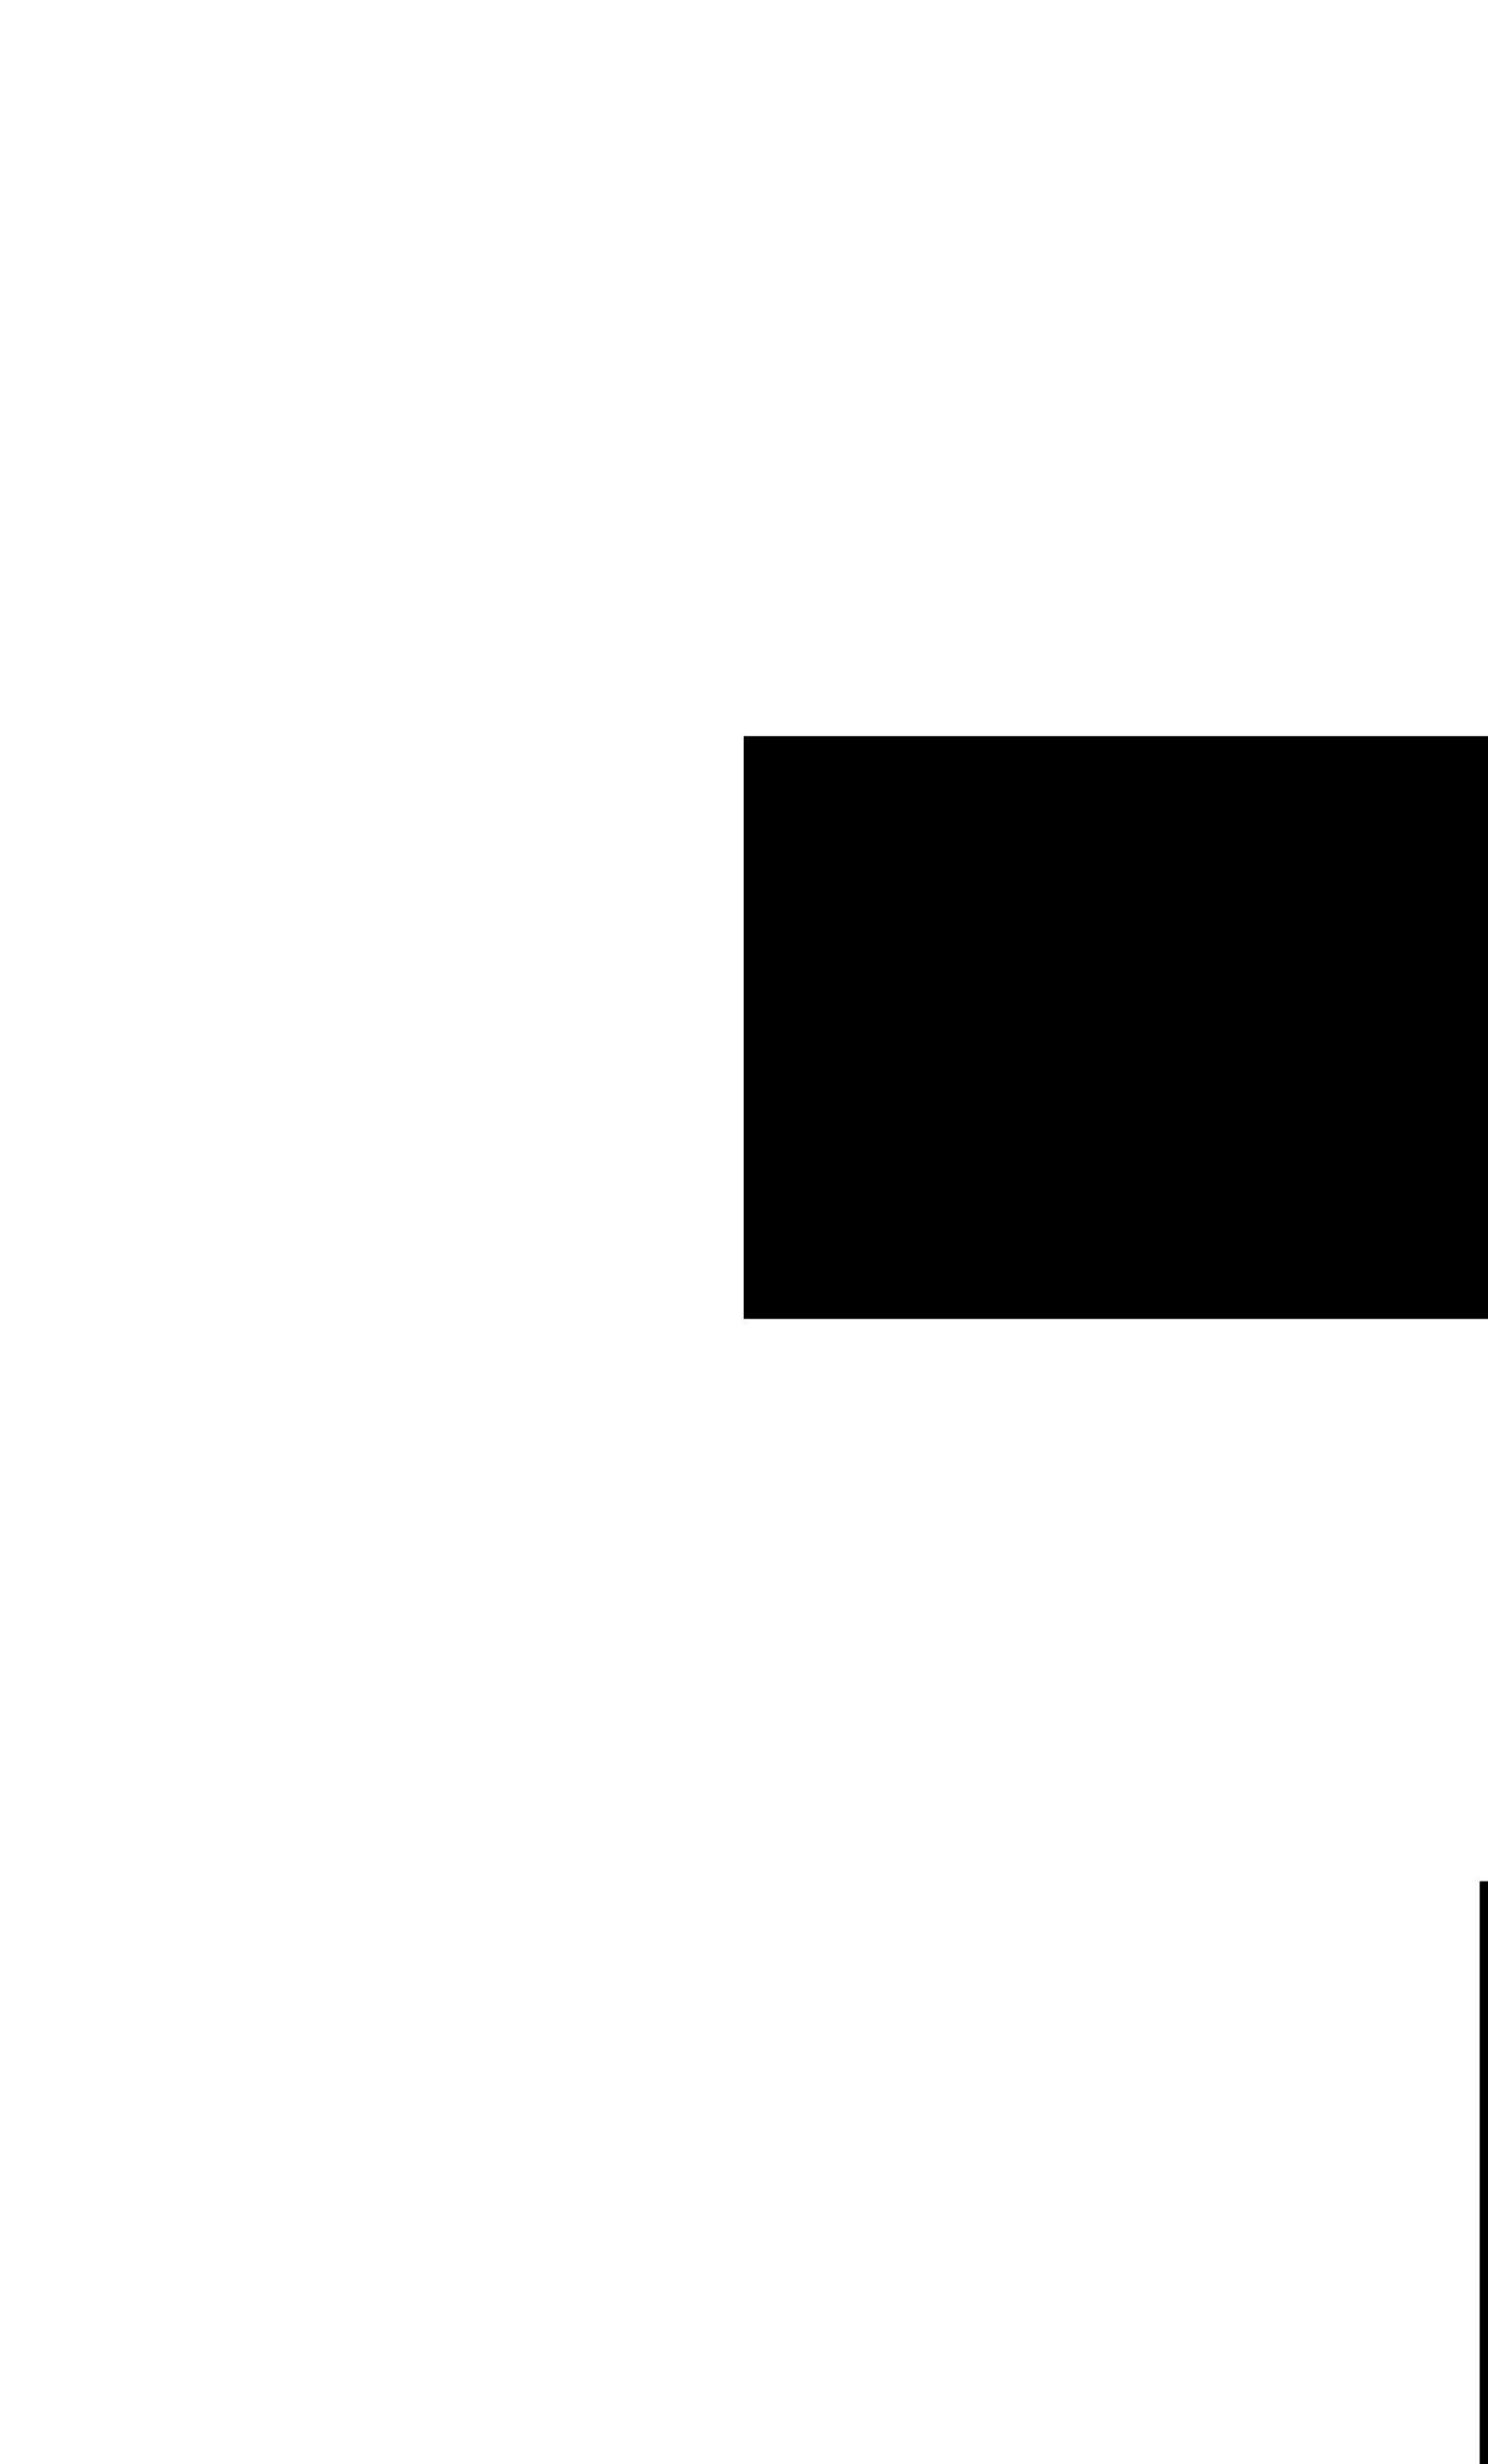
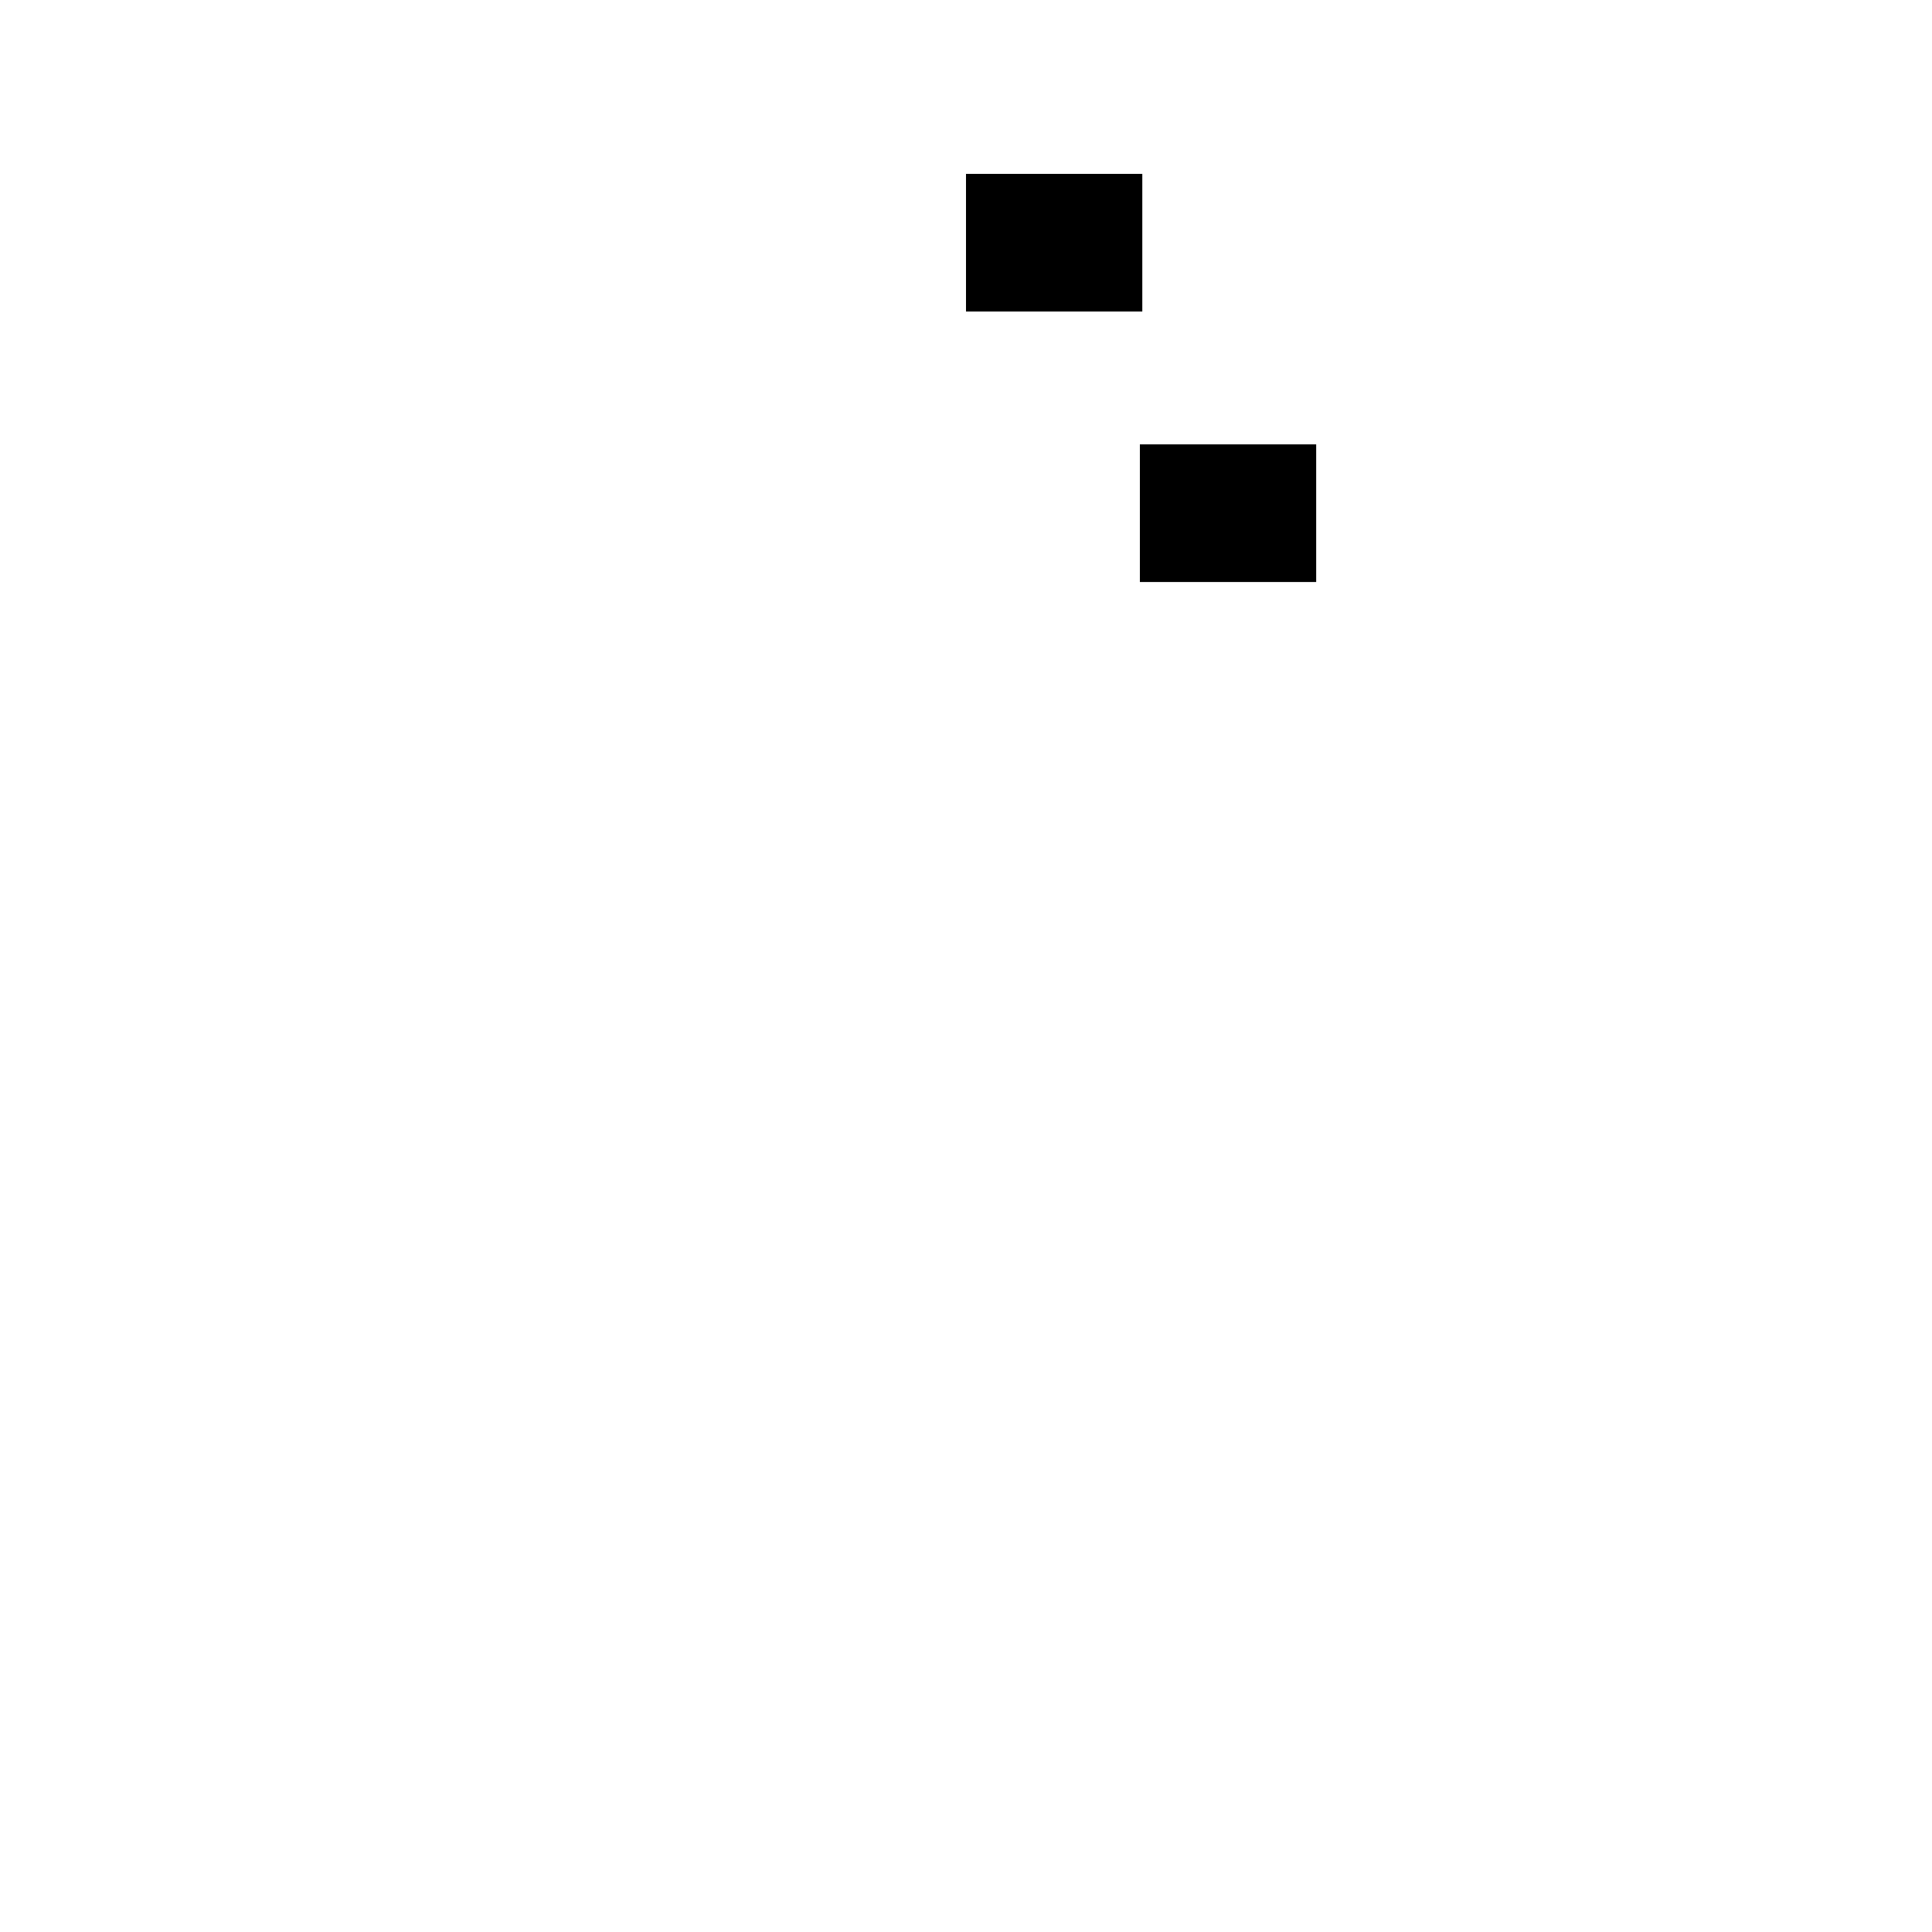
- <svg>
+ <svg width="100%" height="100%" viewBox="0 0 800 800">
  <defs>
    <pattern id="pt" width="72" height="56" patternUnits="userSpaceOnUse" x="50%" y="16">
      <path d="M.5 56V.5H72" fill="none" />
    </pattern>
  </defs>
  <rect width="100%" height="100%" stroke-width="0" fill="url(#pt)" />
  <svg x="50%" y="16" className="overflow-visible">
    <rect stroke-width="0" width="73" height="57" x="0" y="56" />
    <rect stroke-width="0" width="73" height="57" x="72" y="168" />
  </svg>
</svg>
